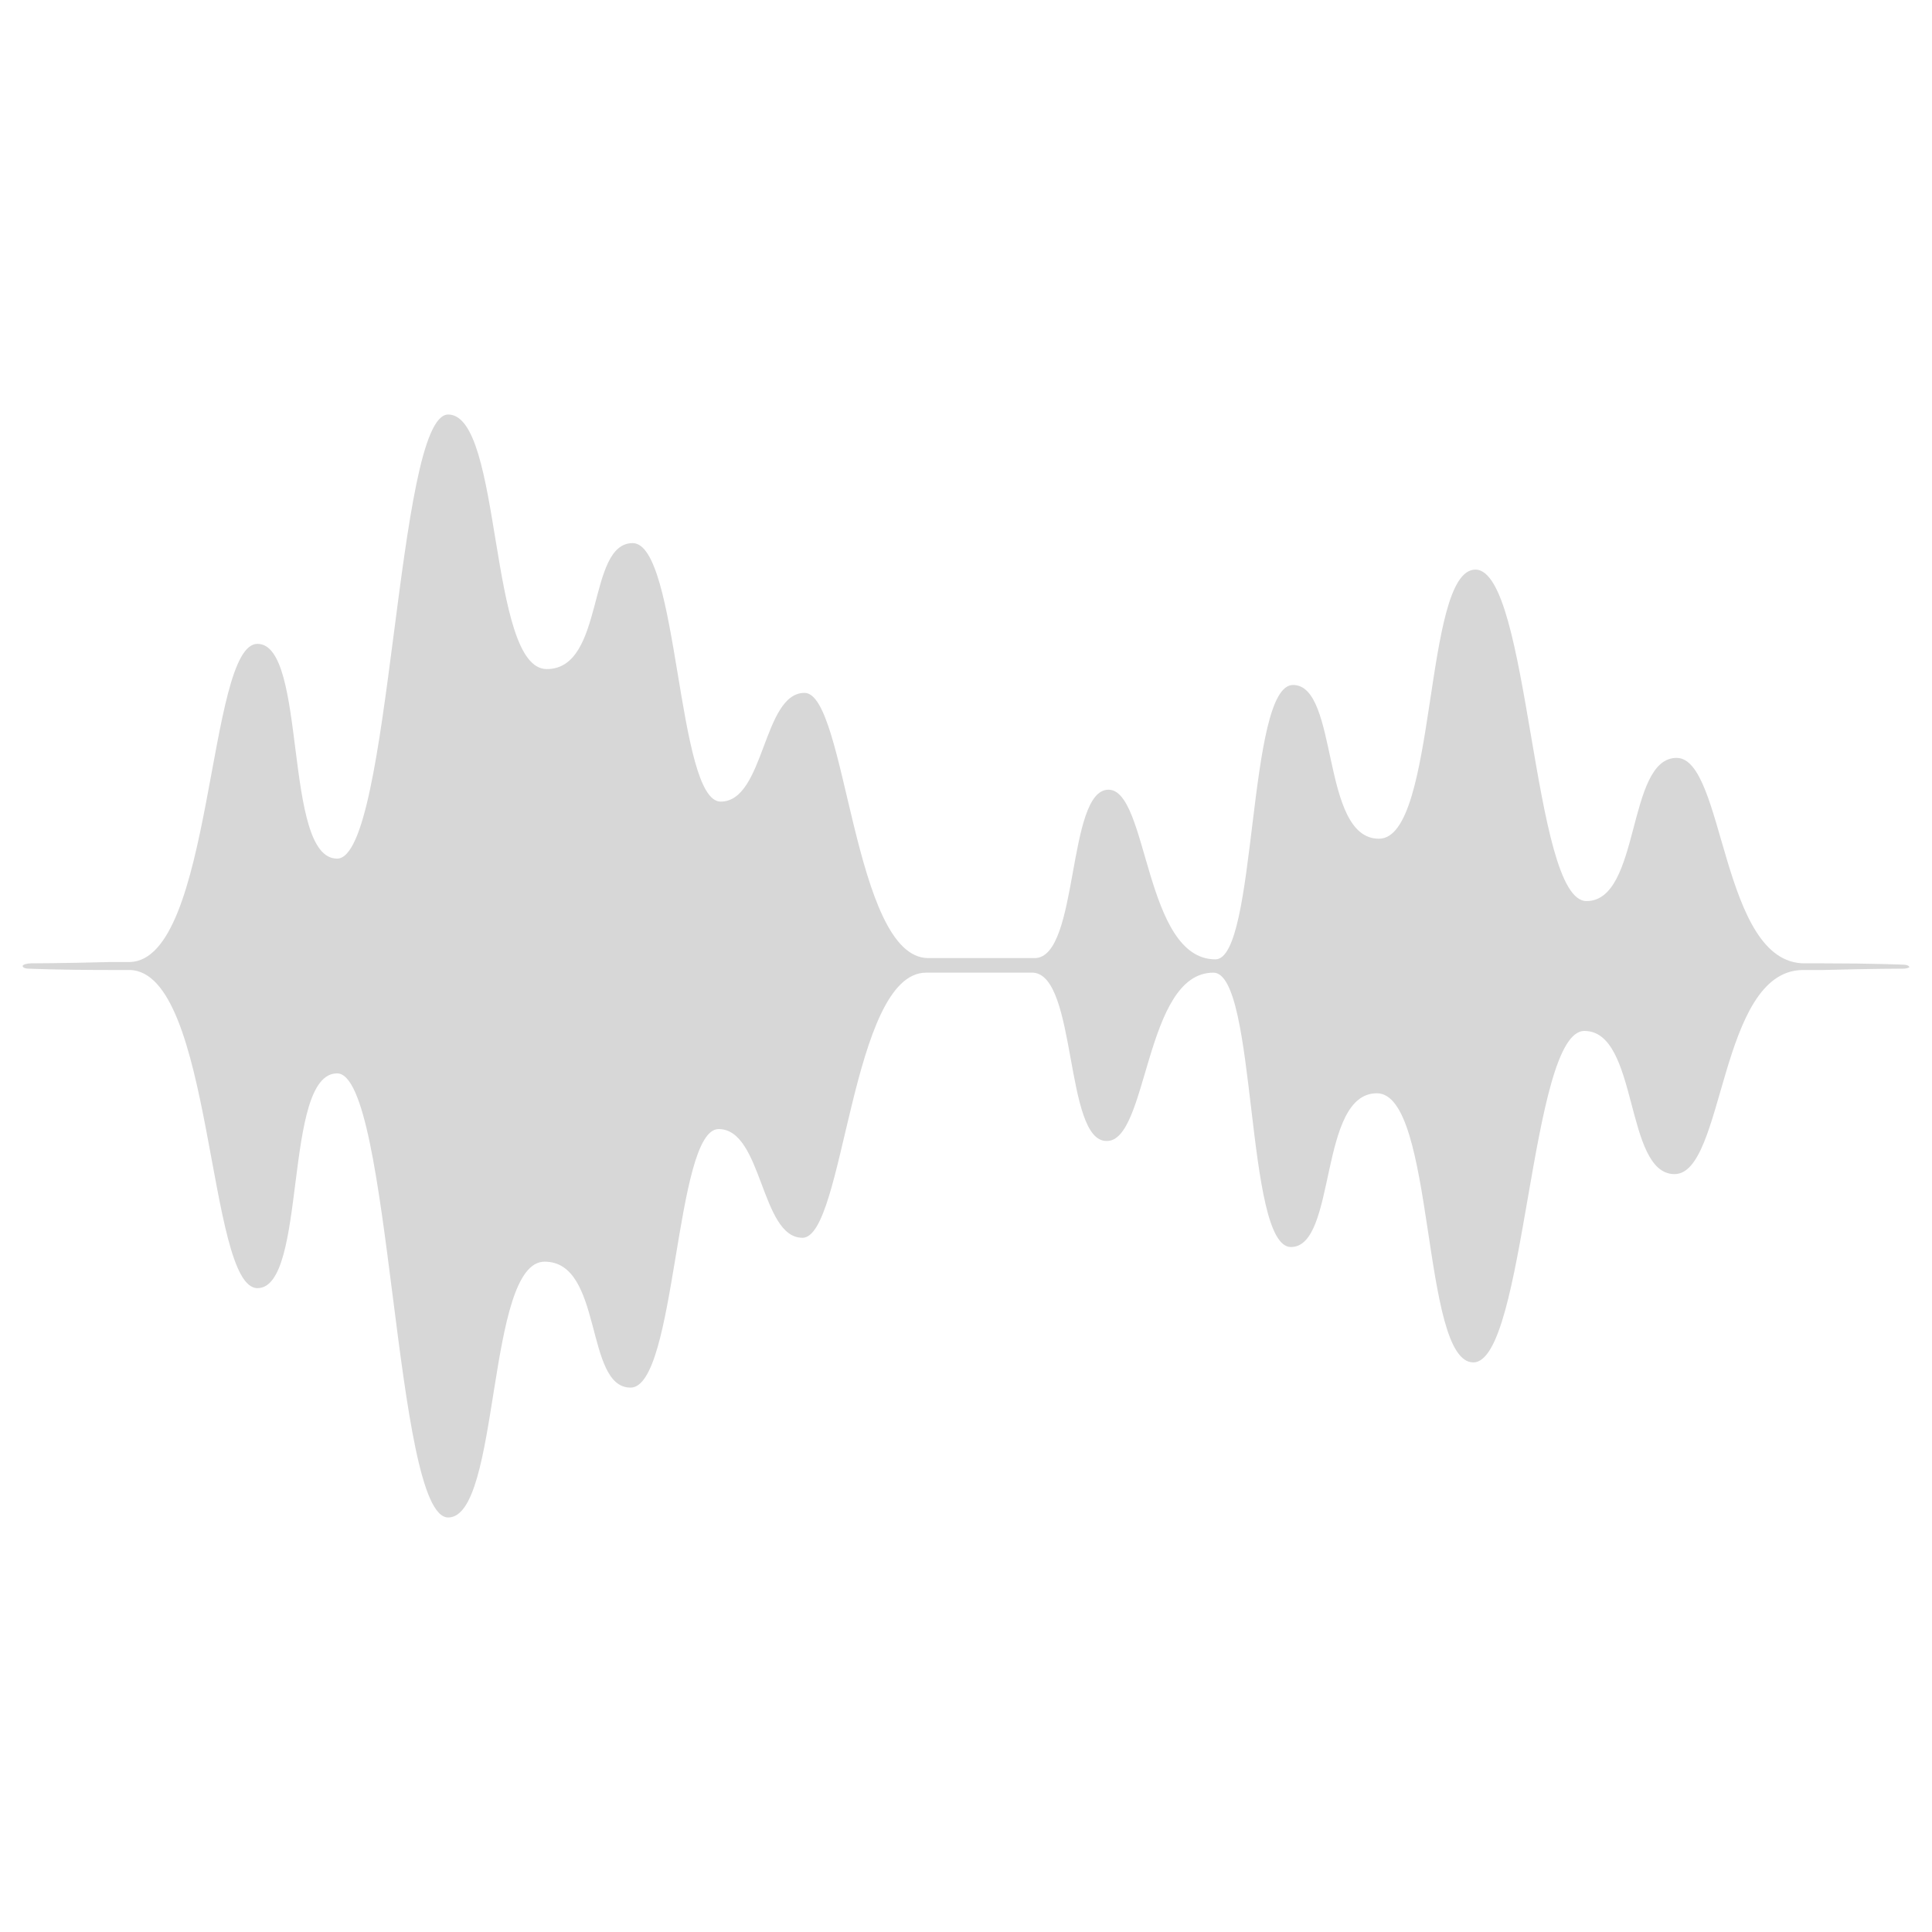
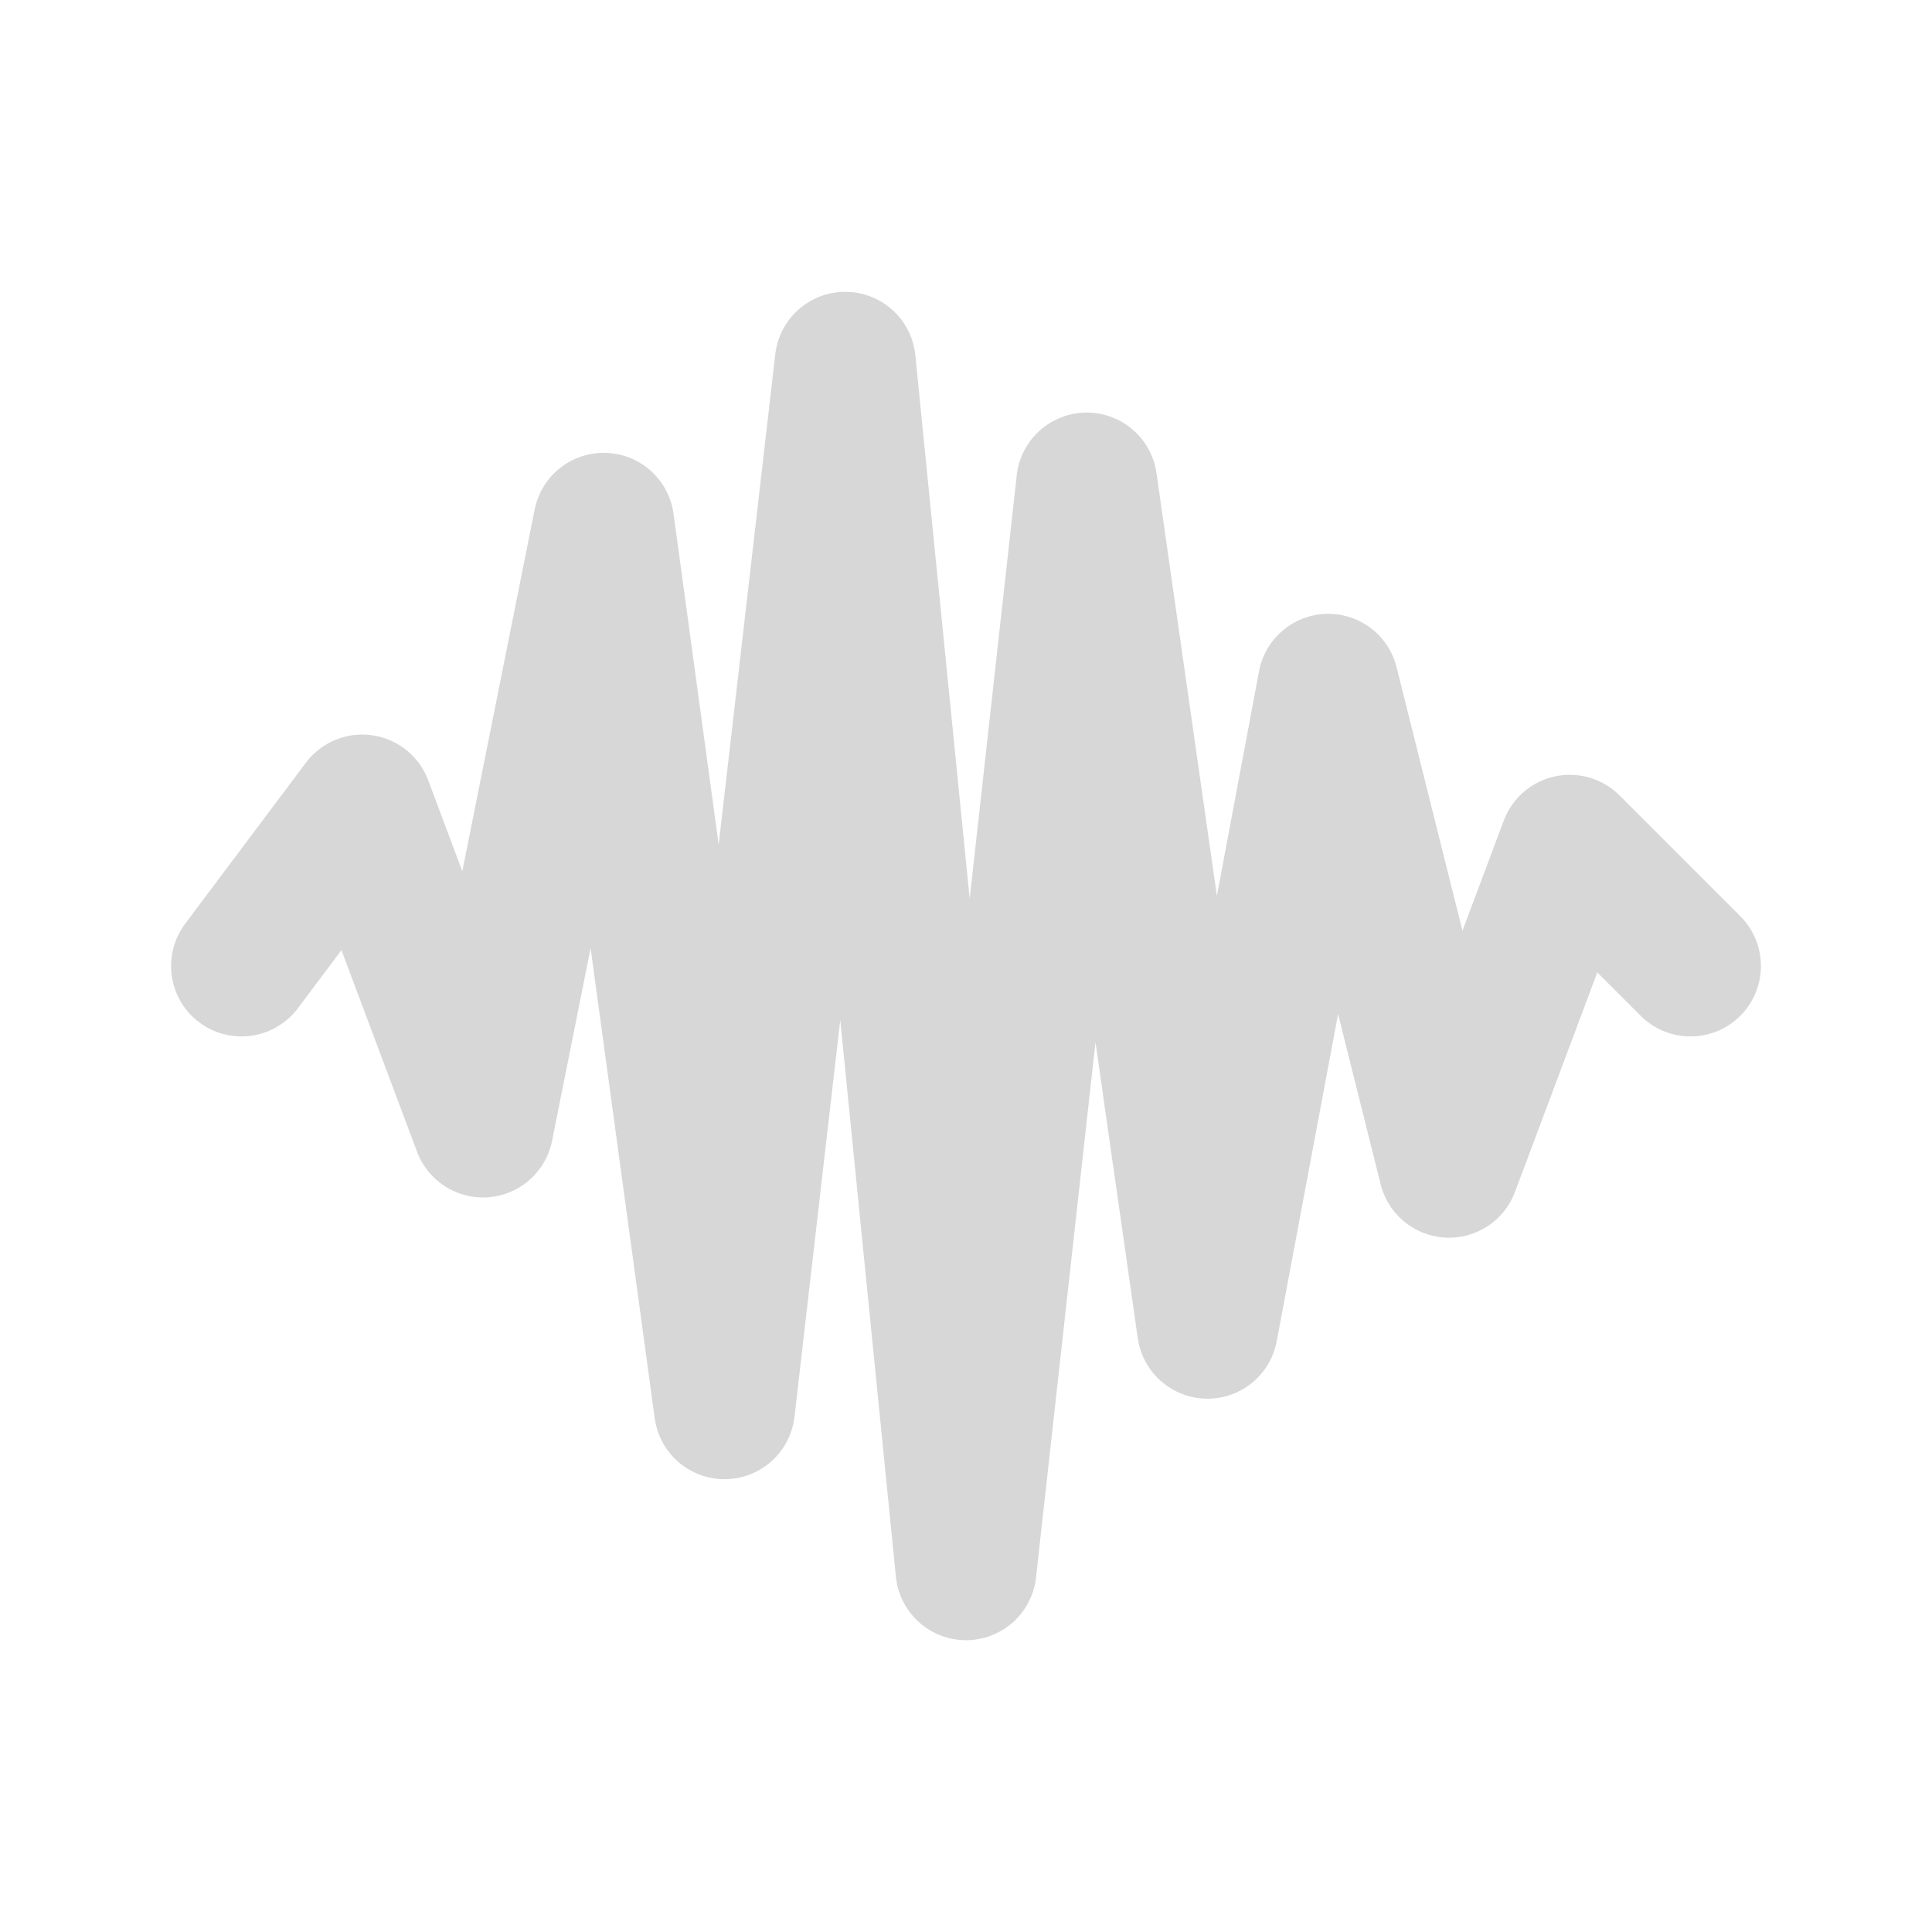
- <svg xmlns="http://www.w3.org/2000/svg" xmlns:ns1="http://schemas.microsoft.com/visio/2003/SVGExtensions/" width="512" height="512" viewBox="0 0 384 383.999" xml:space="preserve" class="st2" version="1.1" id="svg16" style="font-size:12px;overflow:visible;color-interpolation-filters:sRGB;fill:none;fill-rule:evenodd;stroke-linecap:square;stroke-miterlimit:3">
-   <defs id="defs20" />
-   <ns1:documentProperties ns1:langID="2052" ns1:viewMarkup="false" />
-   <style type="text/css" id="style2">
- 	
- 		.st1 {fill:#d7d7d7;stroke:none;stroke-linecap:butt;stroke-width:6.12}
- 		.st2 {fill:none;fill-rule:evenodd;font-size:12px;overflow:visible;stroke-linecap:square;stroke-miterlimit:3}
- 	
- 	</style>
-   <g ns1:mID="0" ns1:index="1" ns1:groupContext="foregroundPage" id="g14" transform="matrix(1.469895,0,0,1.469895,-4.495758,42.14135)">
-     <ns1:pageProperties ns1:drawingScale="0.0393701" ns1:pageScale="0.0393701" ns1:drawingUnits="24" ns1:shadowOffsetX="9" ns1:shadowOffsetY="-9" />
-     <g id="group340-1" transform="translate(18.8759)" ns1:mID="340" ns1:groupContext="group">
-       <g id="shape341-2" ns1:mID="341" ns1:groupContext="shape" transform="translate(-12.7559,-27.6482)">
-         <path d="m 161.01,130.5 c 5.95,0 4.25,37.1 10.49,37.1 6.23,0 3.68,-20.79 11.62,-20.79 7.94,0 5.95,36.39 13.04,36.39 7.08,0 7.65,-44.82 15.02,-44.82 7.37,0 5.39,19.36 12.19,19.36 6.8,0 5.95,-27.42 17.29,-27.6 0.85,0 1.99,0 2.84,0 6.8,-0.18 10.77,-0.18 10.77,-0.18 0.56,0 0.85,-0.18 0.85,-0.18 0,-0.18 -0.29,-0.36 -0.85,-0.36 0,0 -3.97,-0.18 -10.77,-0.18 -0.85,0 -1.7,0 -2.56,0 -11.33,0 -10.77,-27.78 -17.29,-27.78 -6.8,0 -4.82,19.36 -12.19,19.36 -7.37,0 -7.65,-44.82 -15.02,-44.82 -7.09,0 -5.1,36.39 -13.04,36.39 -7.94,0 -5.38,-20.79 -11.62,-20.79 -6.24,0 -4.82,37.1 -10.49,37.1 -9.64,0 -9.07,-22.94 -14.46,-22.94 -5.66,0 -3.96,22.59 -9.92,22.77 -3.11,0 -14.45,0 -14.45,0 -10.21,0 -11.06,-35.86 -16.73,-35.86 -5.67,0 -5.38,14.7 -11.34,14.7 -5.95,0 -5.67,-34.95 -11.9,-34.95 -6.24,0 -3.69,17.03 -11.62,17.03 -7.94,0 -5.96,-34.42 -13.33,-34.42 -7.08,0 -7.65,60.05 -15.02,60.05 -7.37,0 -3.97,-29.04 -10.77,-29.04 -6.81,0 -5.95,42.84 -17.29,43.02 -0.85,0 -1.7,0 -2.55,0 -6.81,0.18 -10.78,0.18 -10.78,0.18 -0.56,0 -1.13,0.18 -1.13,0.36 0,0.18 0.28,0.36 0.85,0.36 0,0 3.97,0.18 10.77,0.18 0.85,0 1.7,0 2.84,0 11.34,0.18 10.48,43.02 17.29,43.02 6.8,0 3.4,-29.04 10.77,-29.04 7.37,0 7.65,60.05 15.02,60.05 7.09,0 5.11,-34.59 13.04,-34.59 7.94,0 5.39,17.03 11.62,17.03 6.24,0 5.96,-34.96 11.91,-34.96 5.95,0 5.67,14.7 11.34,14.7 5.67,0 6.52,-35.85 16.72,-35.85 1.7,0 11.63,0 14.46,0 5.95,0.36 4.25,22.76 9.92,22.76 5.67,0.18 5.1,-22.76 14.46,-22.76 z" class="st1" id="path10" style="fill:#d7d7d7;stroke:none;stroke-width:6.12;stroke-linecap:butt" />
-       </g>
-     </g>
-   </g>
+ <svg xmlns="http://www.w3.org/2000/svg" width="24" height="24" viewBox="0 0 24 24" fill="none" stroke-width="1.75" stroke-linecap="round" stroke-linejoin="round">
+   <path d="M3 12 L4.5 10 L6 14 L7.5 6.5 L9 17.5 L10.5 4.5 L12 19.5 L13.5 6 L15 16.5 L16.5 8.5 L18 14.5 L19.5 10.5 L21 12" stroke="#D7D7D7" />
</svg>
